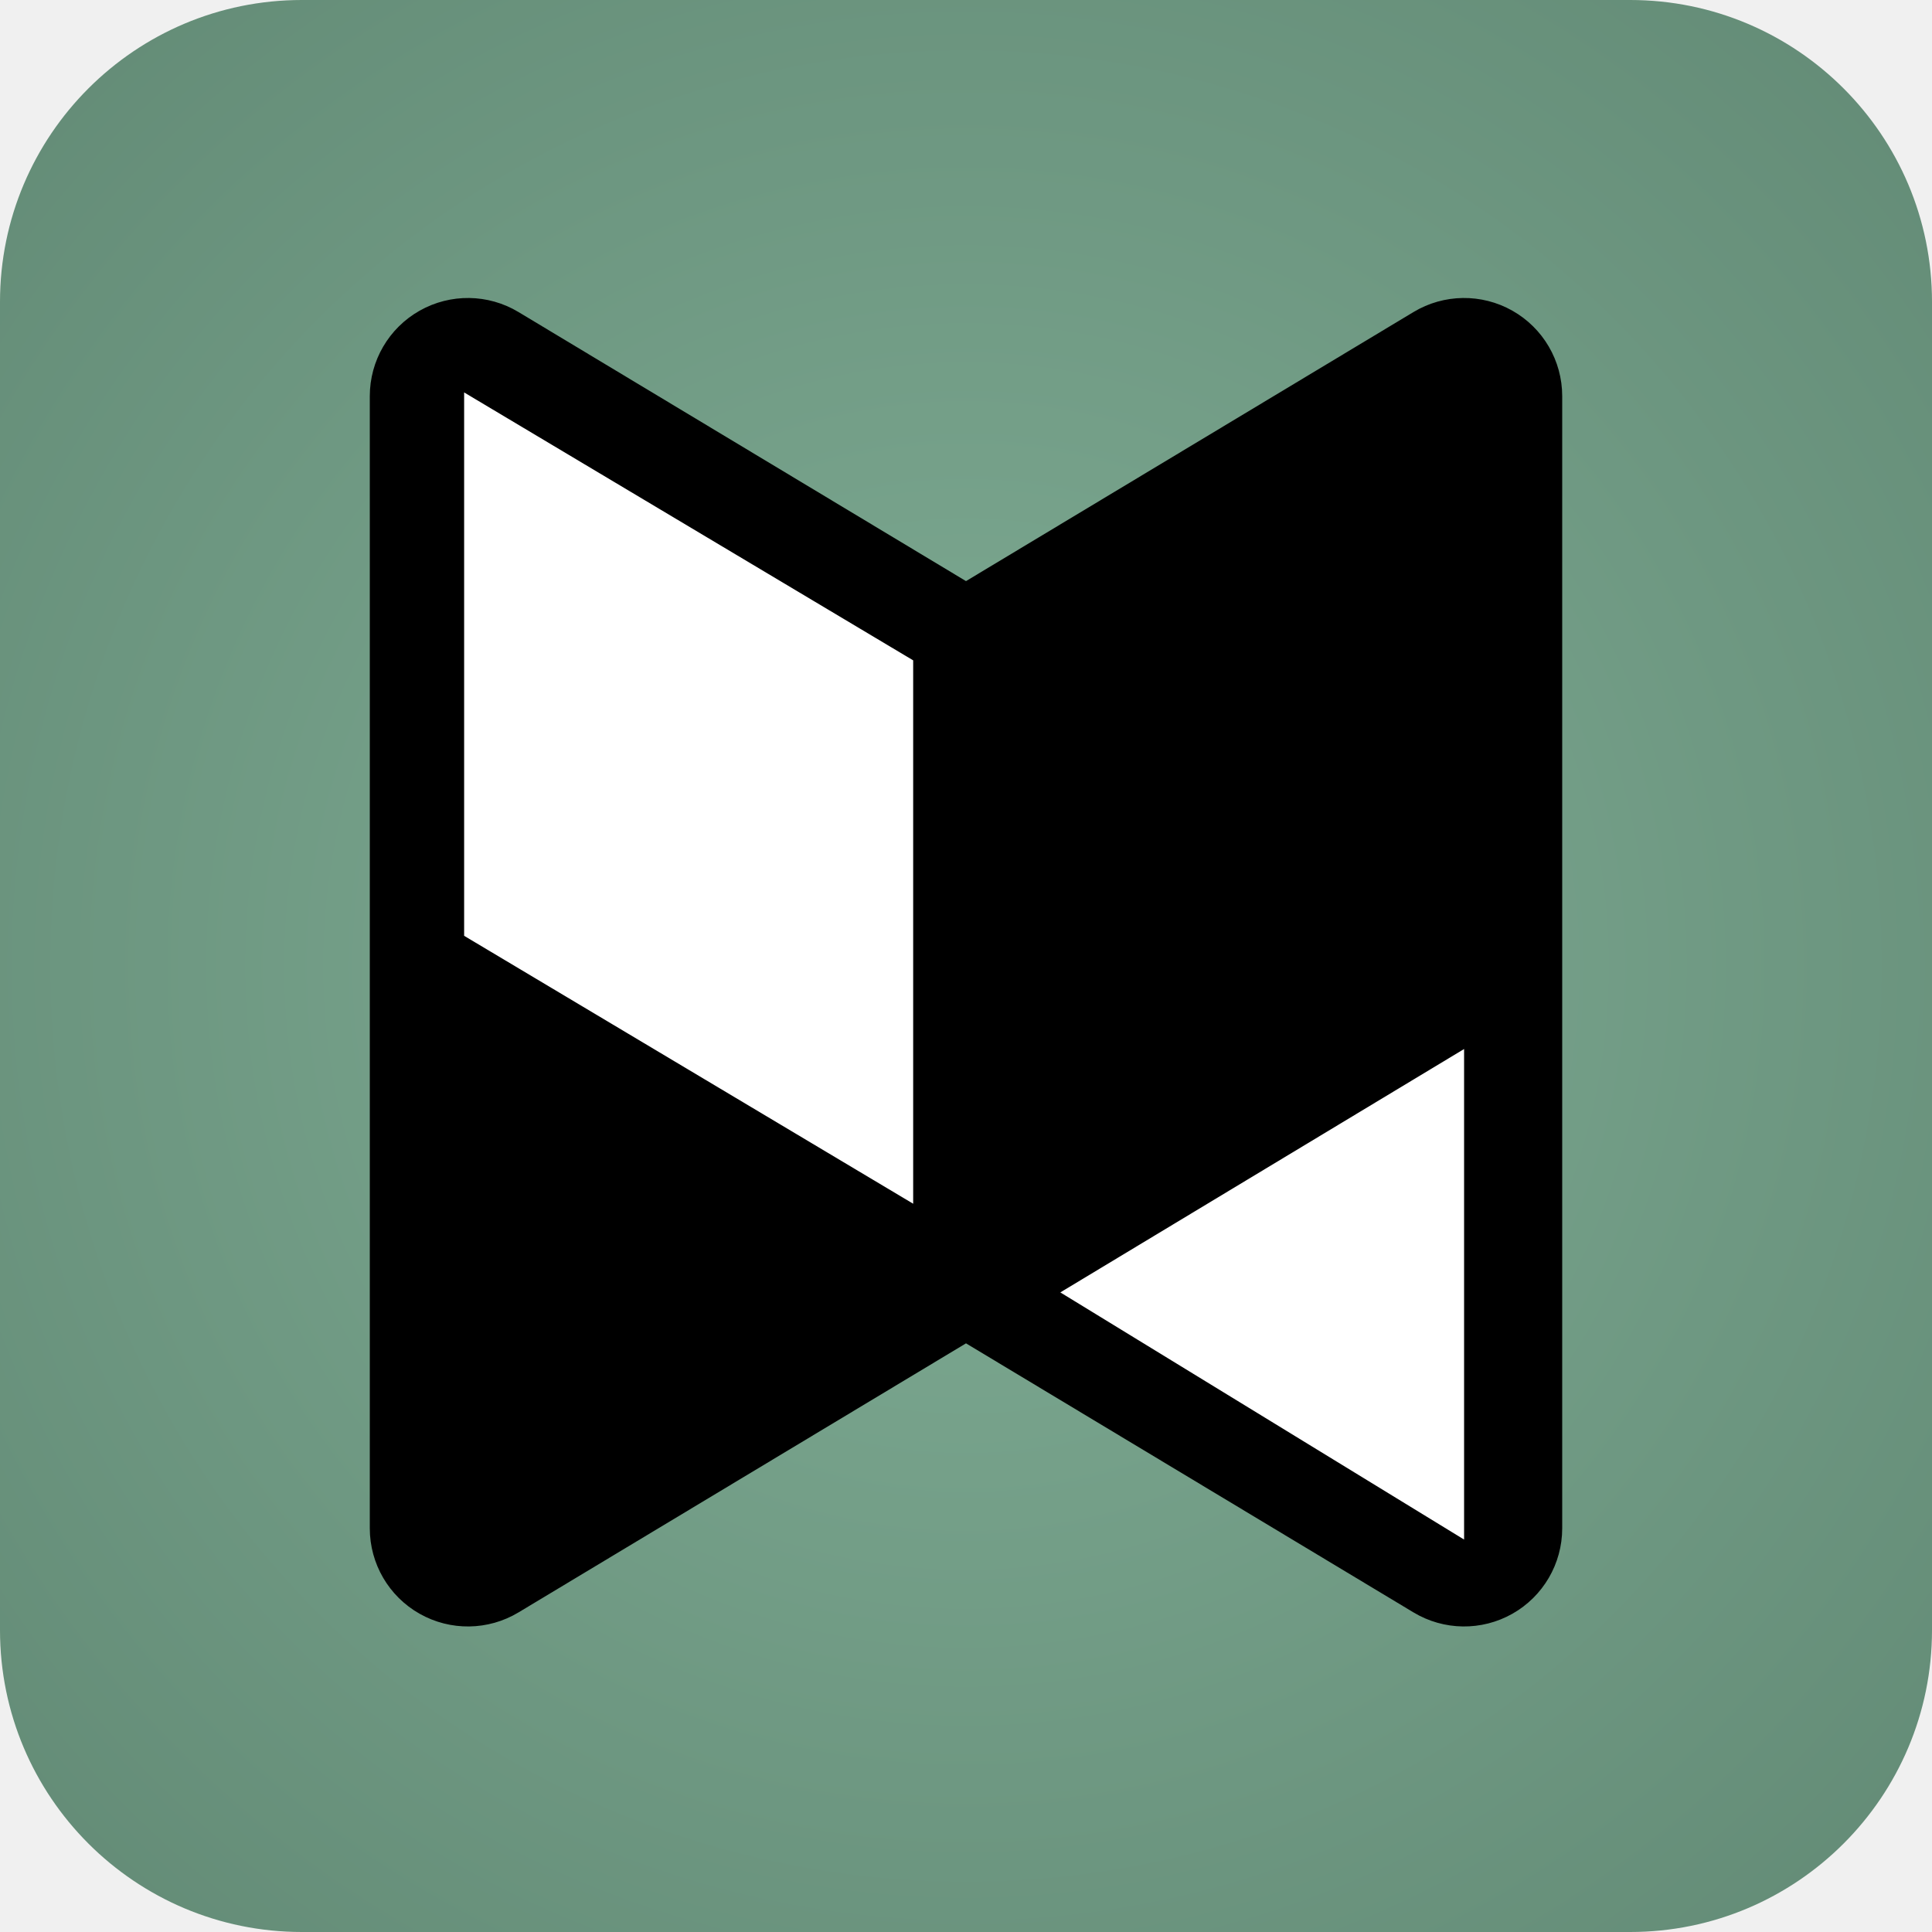
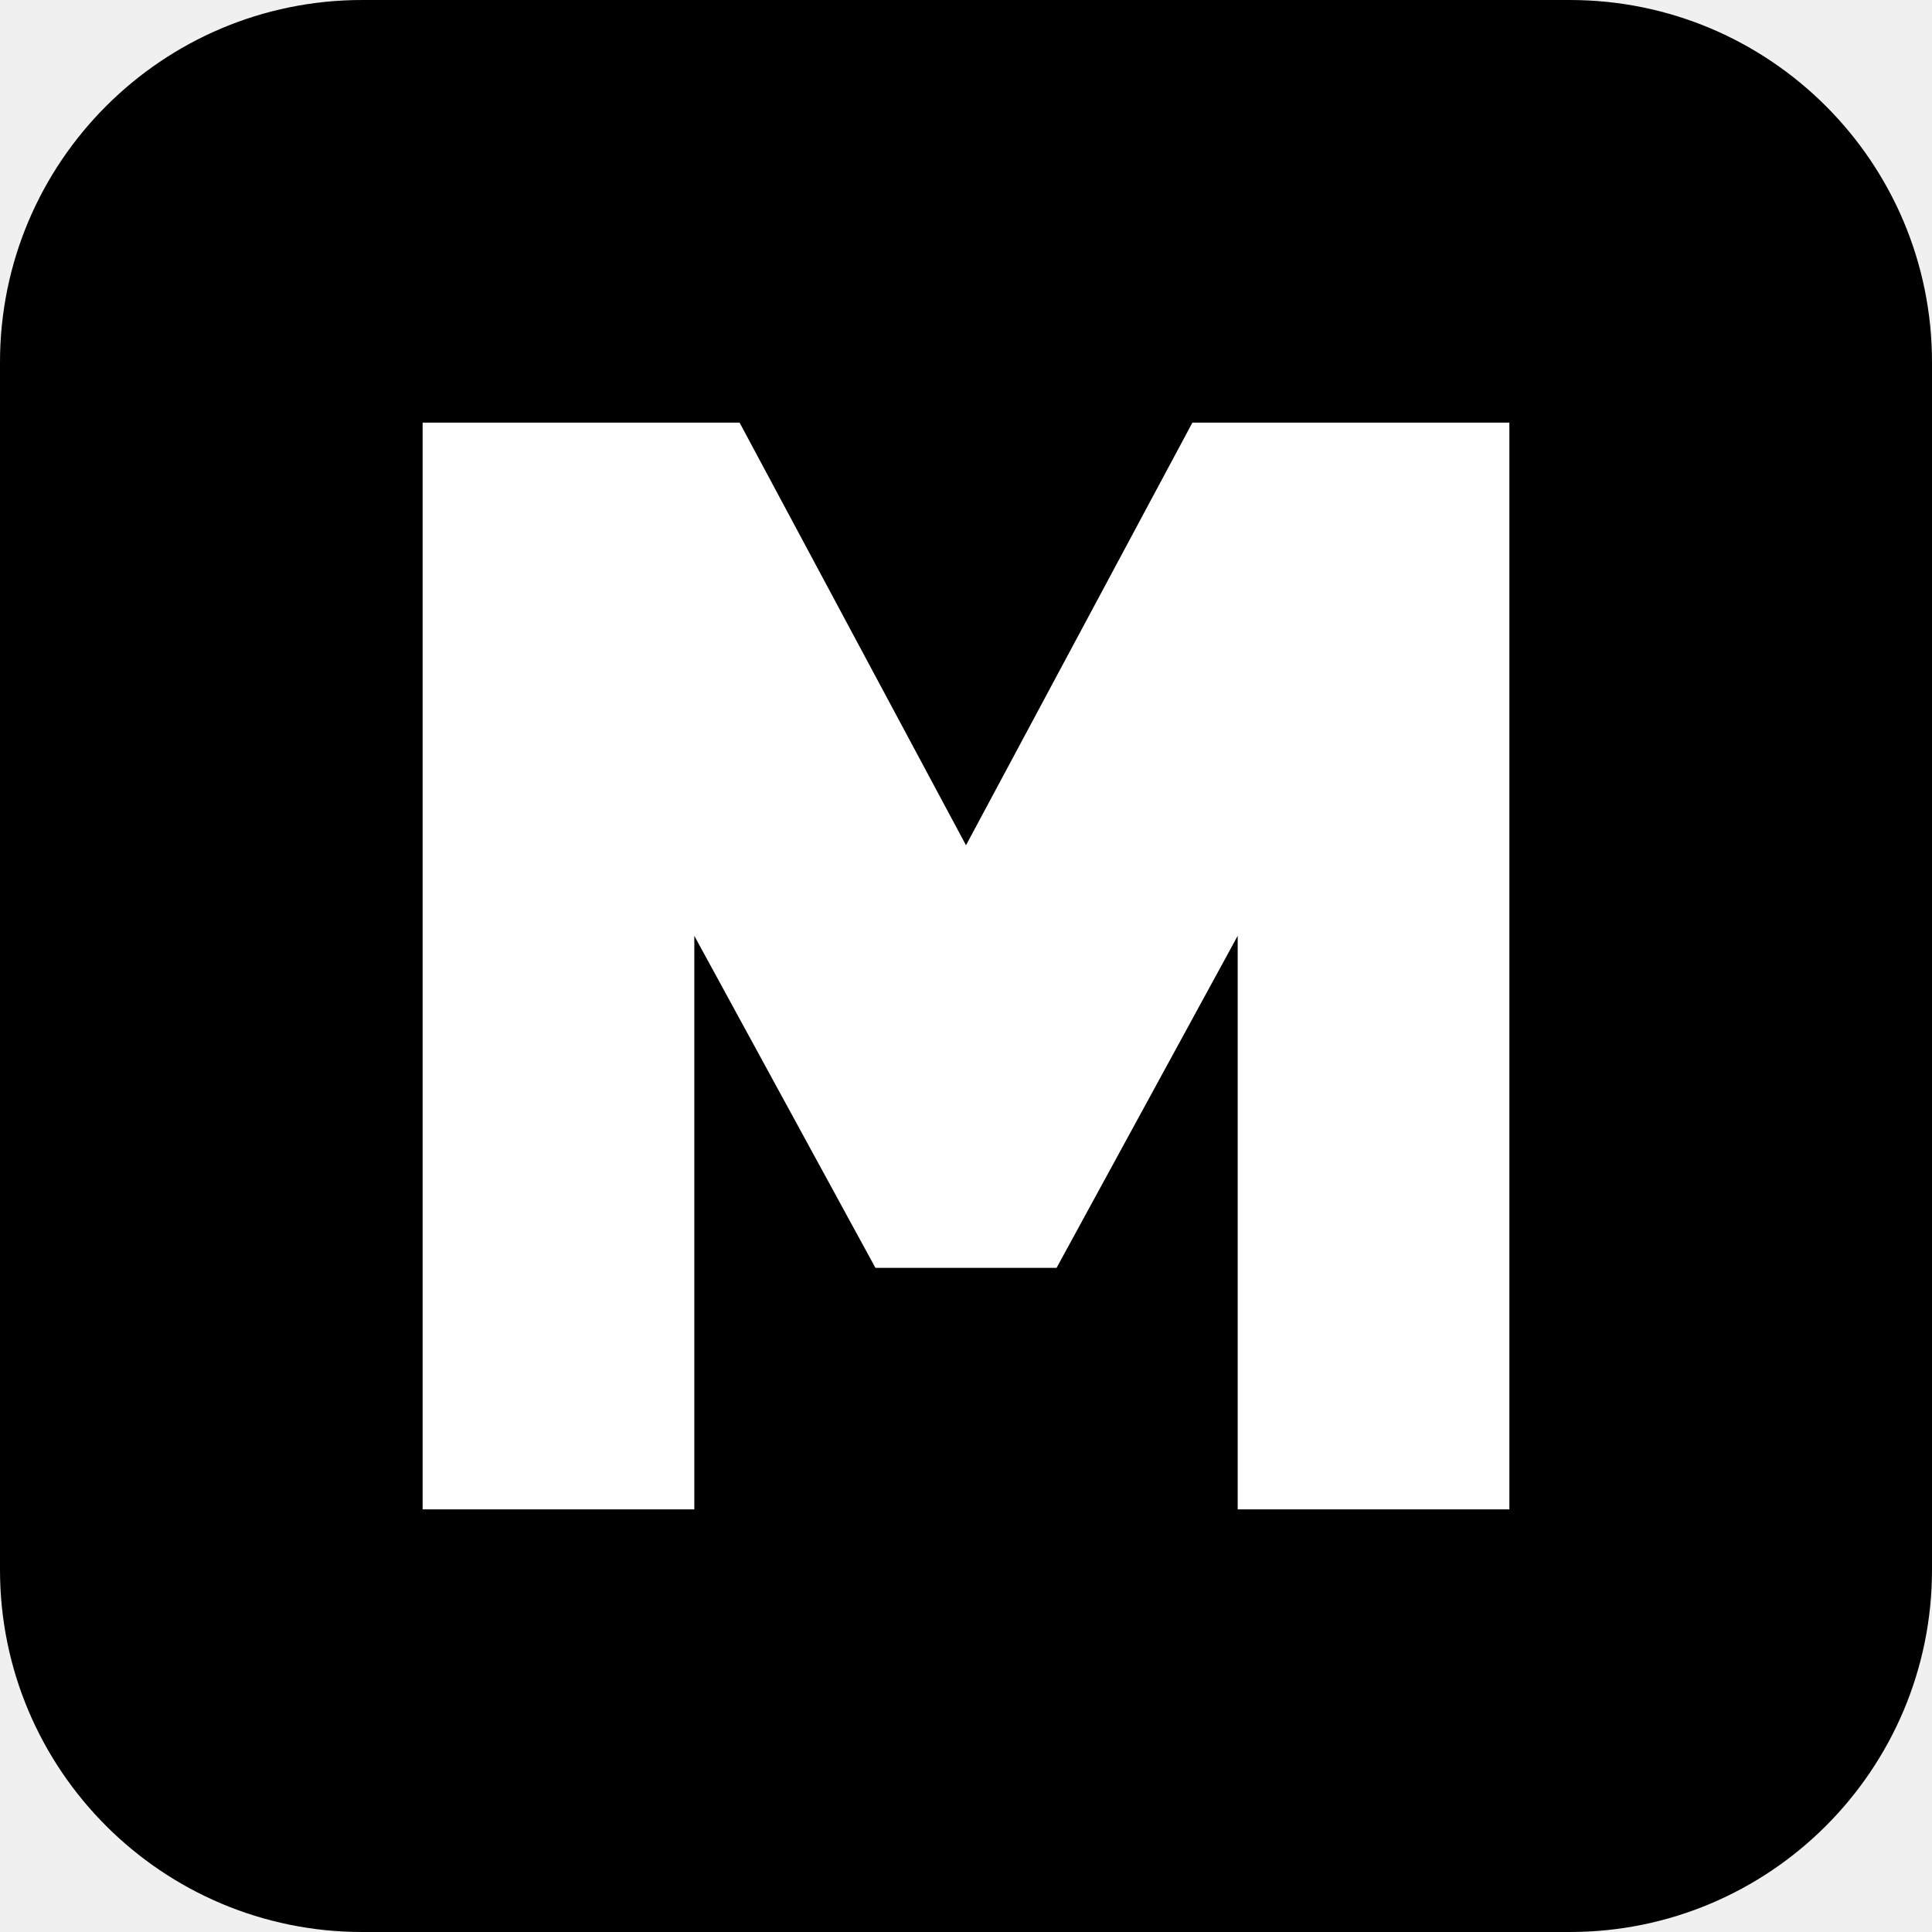
<svg xmlns="http://www.w3.org/2000/svg" viewBox="0 0 512 512" width="512" height="512">
-   <defs>
-     <radialGradient id="cp-bg" cx="50%" cy="50%" r="70%">
-       <stop offset="0" stop-color="#80ad95" />
-       <stop offset="1" stop-color="#628a75" />
-     </radialGradient>
-   </defs>
-   <g>
-     <rect width="512" height="512" rx="80" fill="url(#cp-bg)" />
-     <path d="M98 104.97A26 26 0 0 1 137.4 82.69L256 154L374.6 82.69A26 26 0 0 1 414 104.97L414 405.03A26 26 0 0 1 374.6 427.31L256 356L137.4 427.31A26 26 0 0 1 98 405.03Z" fill="#000" />
-     <path d="M123 104L242 175L242 319L123 248ZM281 342.5L388 278L388 408Z" fill="#fff" />
-   </g>
+   <rect width="512" height="512" rx="96" fill="#000" />
+   <path d="M112 400V112h84l60 112 60-112h84v288h-72V248l-48 88h-48l-48-88v152Z" fill="#fff" />
</svg>
